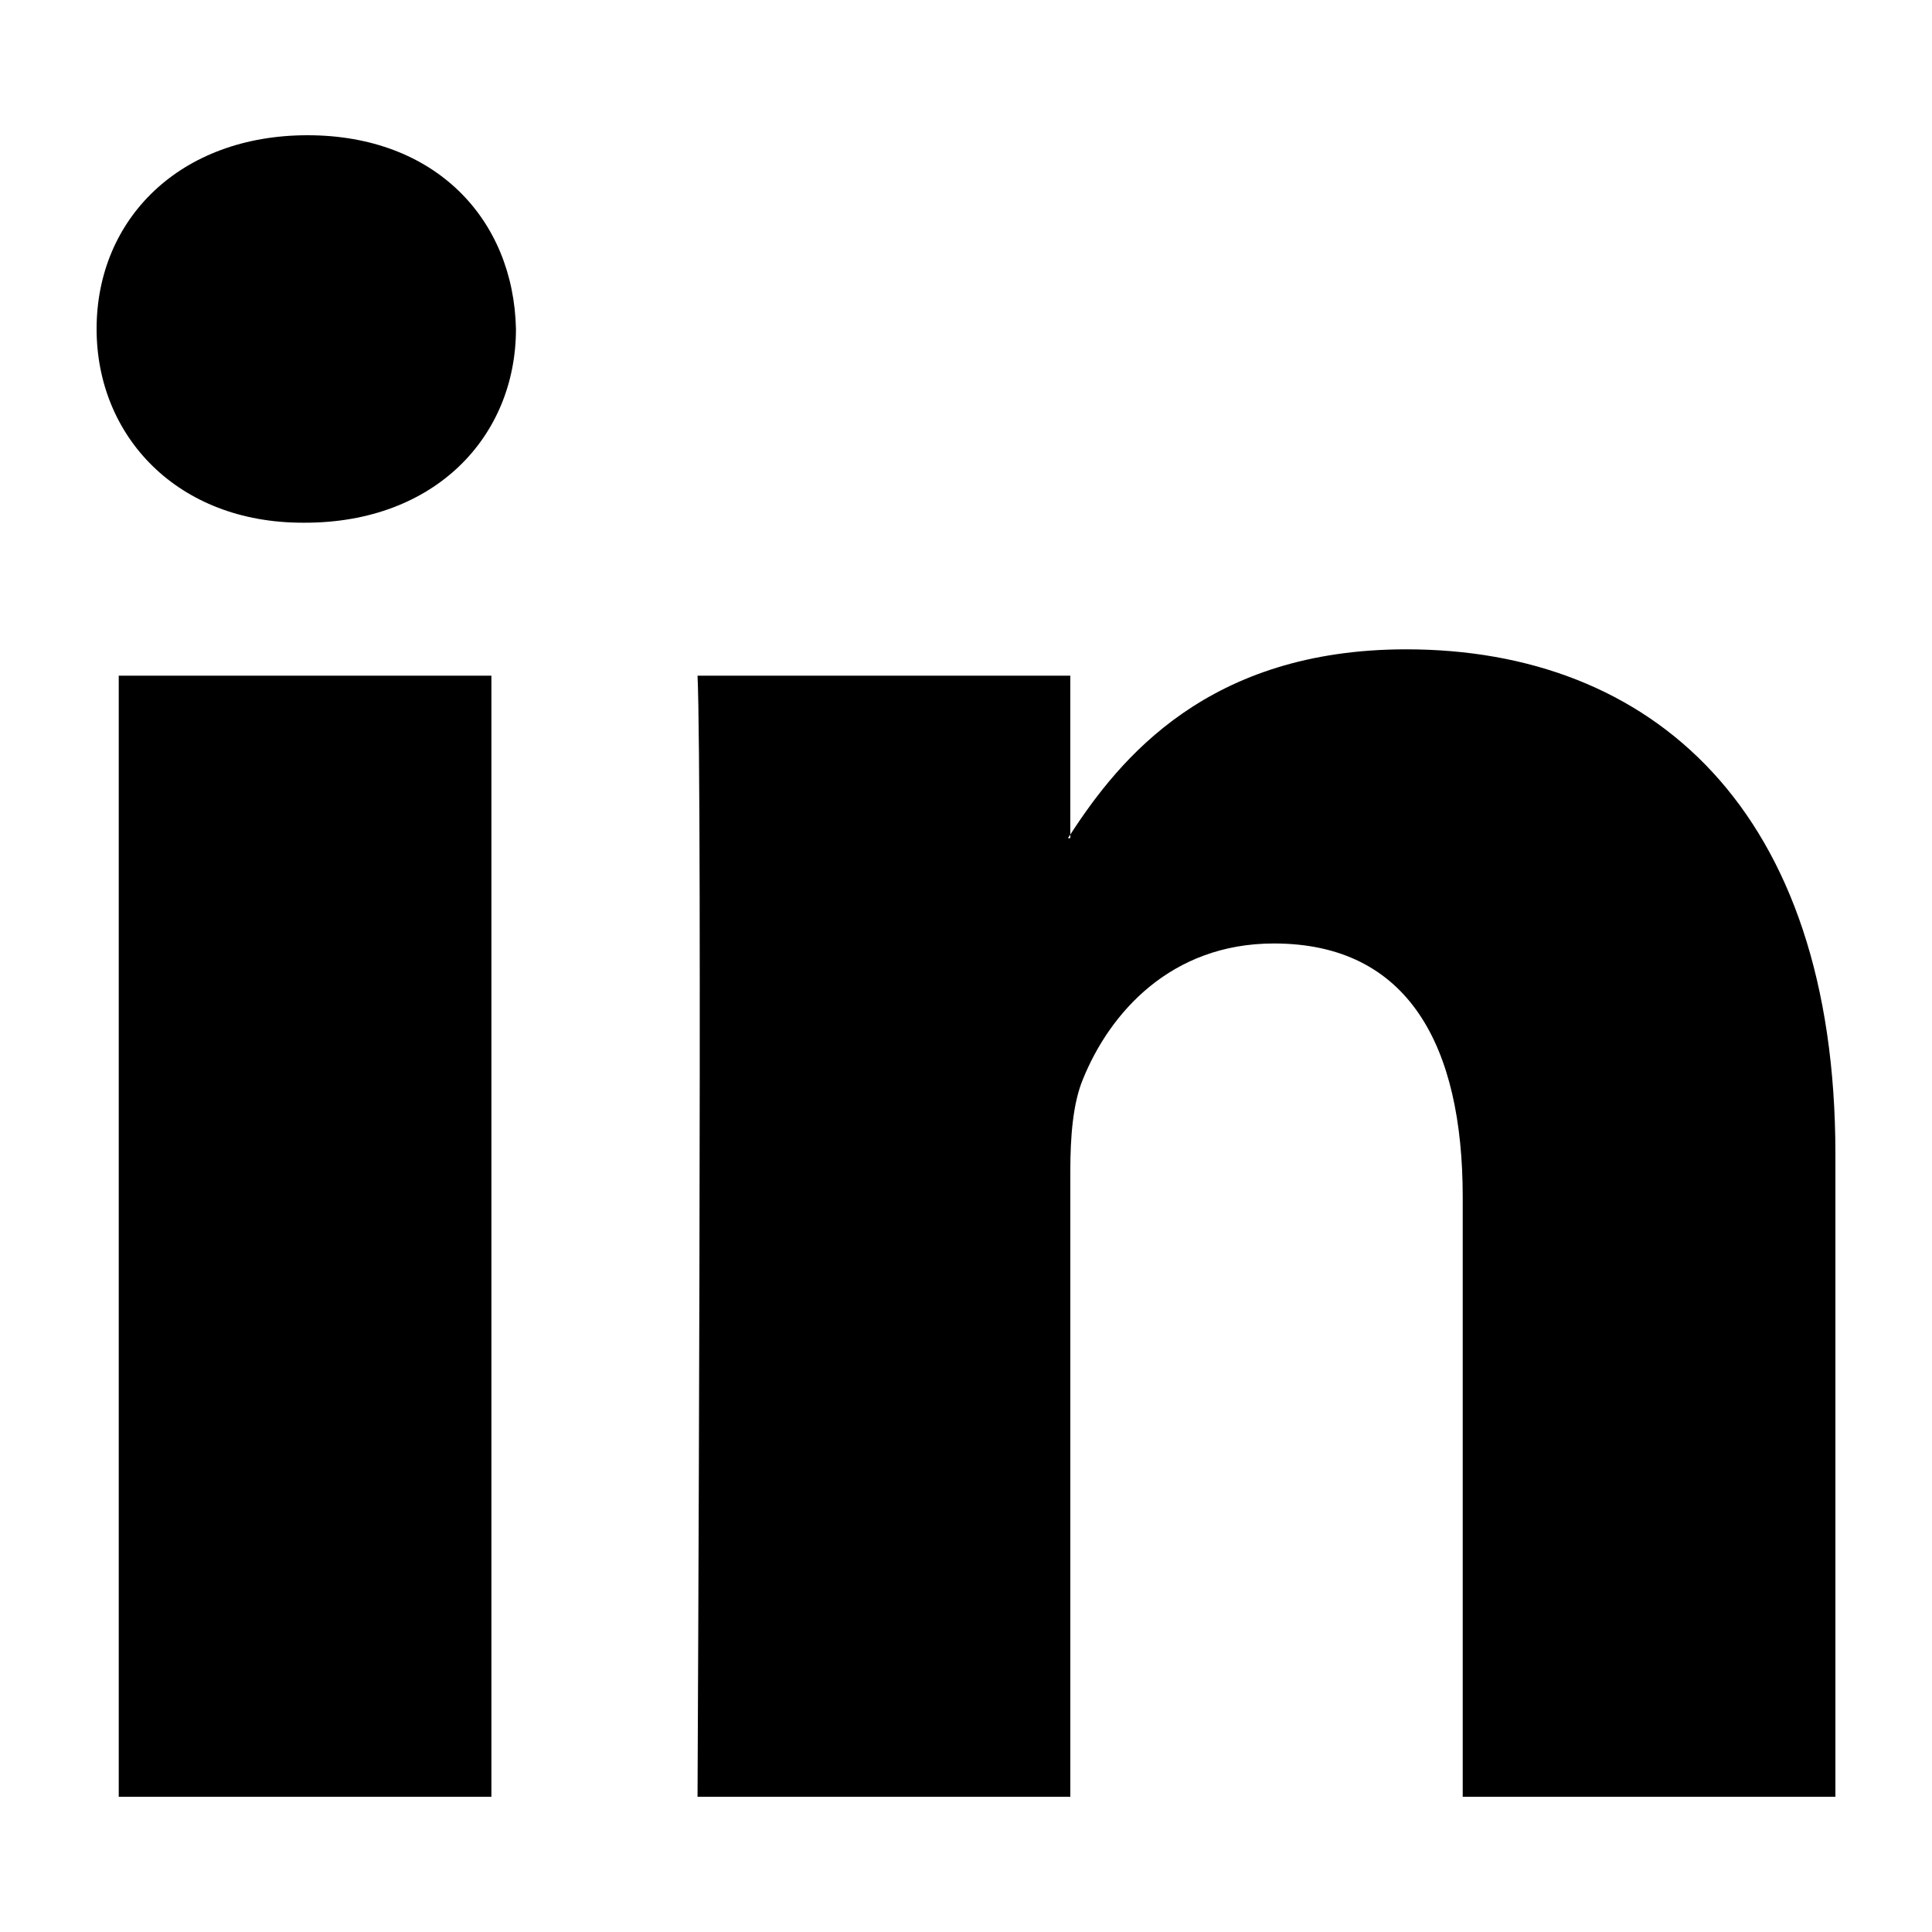
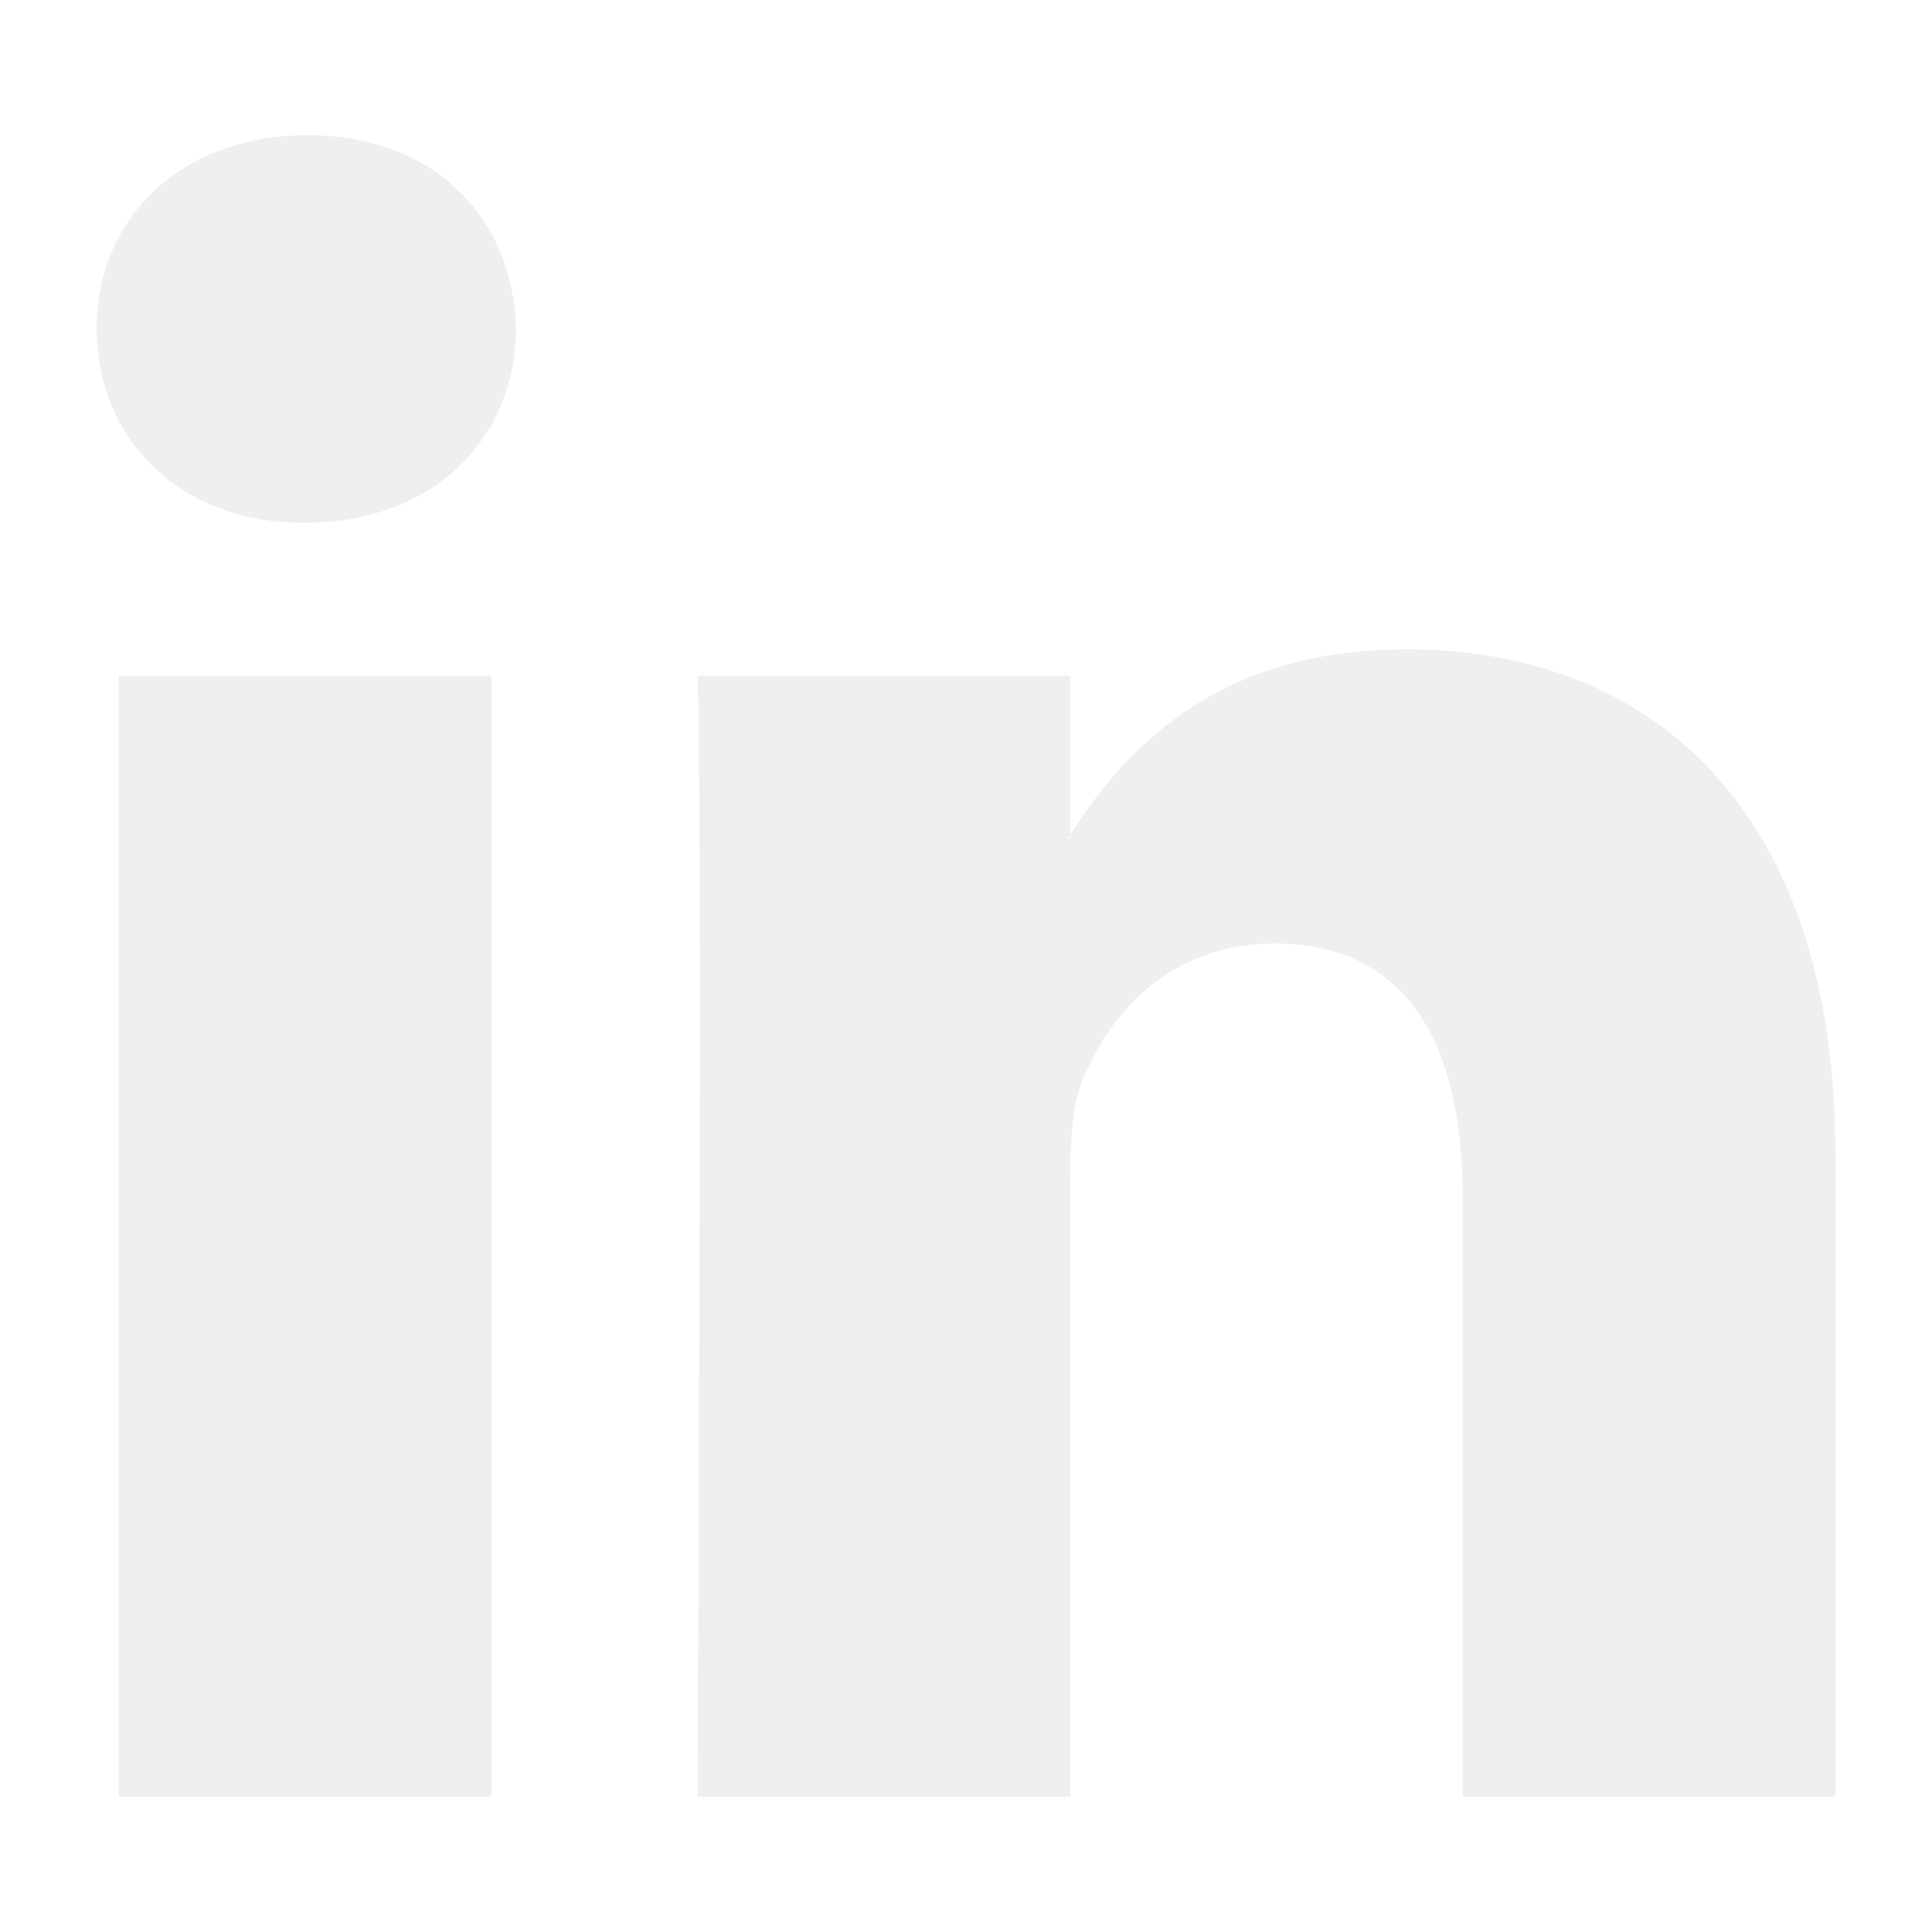
- <svg xmlns="http://www.w3.org/2000/svg" version="1.1" id="Icons" x="0px" y="0px" width="100px" height="100px" viewBox="0 0 100 100" style="enable-background:new 0 0 100 100;" xml:space="preserve">
-   <path id="LinkedIn" d="M95,59.727V93H75.71V61.955c0-7.799-2.79-13.121-9.773-13.121c-5.33,0-8.502,3.587-9.897,7.056  c-0.509,1.241-0.64,2.967-0.64,4.704V93H36.104c0,0,0.26-52.58,0-58.028h19.295v8.225c-0.039,0.062-0.09,0.128-0.127,0.188h0.127  v-0.188c2.563-3.948,7.141-9.588,17.388-9.588C85.483,33.609,95,41.903,95,59.727z M15.919,7C9.318,7,5,11.33,5,17.024  c0,5.57,4.193,10.031,10.663,10.031h0.129c6.729,0,10.914-4.46,10.914-10.031C26.579,11.33,22.521,7,15.919,7z M6.146,93h19.289  V34.972H6.146V93z" />
+ <svg xmlns="http://www.w3.org/2000/svg" version="1.1" id="Icons" x="0px" y="0px" width="100px" height="100px" viewBox="0 0 100 100" enable-background="new 0 0 100 100" xml:space="preserve">
+   <path id="LinkedIn" fill="#EFEFEF" d="M95,59.727V93H75.71V61.955c0-7.799-2.79-13.121-9.772-13.121  c-5.33,0-8.502,3.587-9.897,7.057c-0.509,1.24-0.64,2.967-0.64,4.703V93H36.104c0,0,0.26-52.58,0-58.028h19.294v8.225  c-0.039,0.062-0.09,0.128-0.127,0.188h0.127v-0.188c2.563-3.948,7.142-9.588,17.389-9.588C85.482,33.609,95,41.903,95,59.727z   M15.919,7C9.318,7,5,11.33,5,17.024c0,5.57,4.193,10.031,10.663,10.031h0.129c6.729,0,10.914-4.46,10.914-10.031  C26.579,11.33,22.521,7,15.919,7z M6.146,93h19.289V34.972H6.146V93z" />
</svg>
